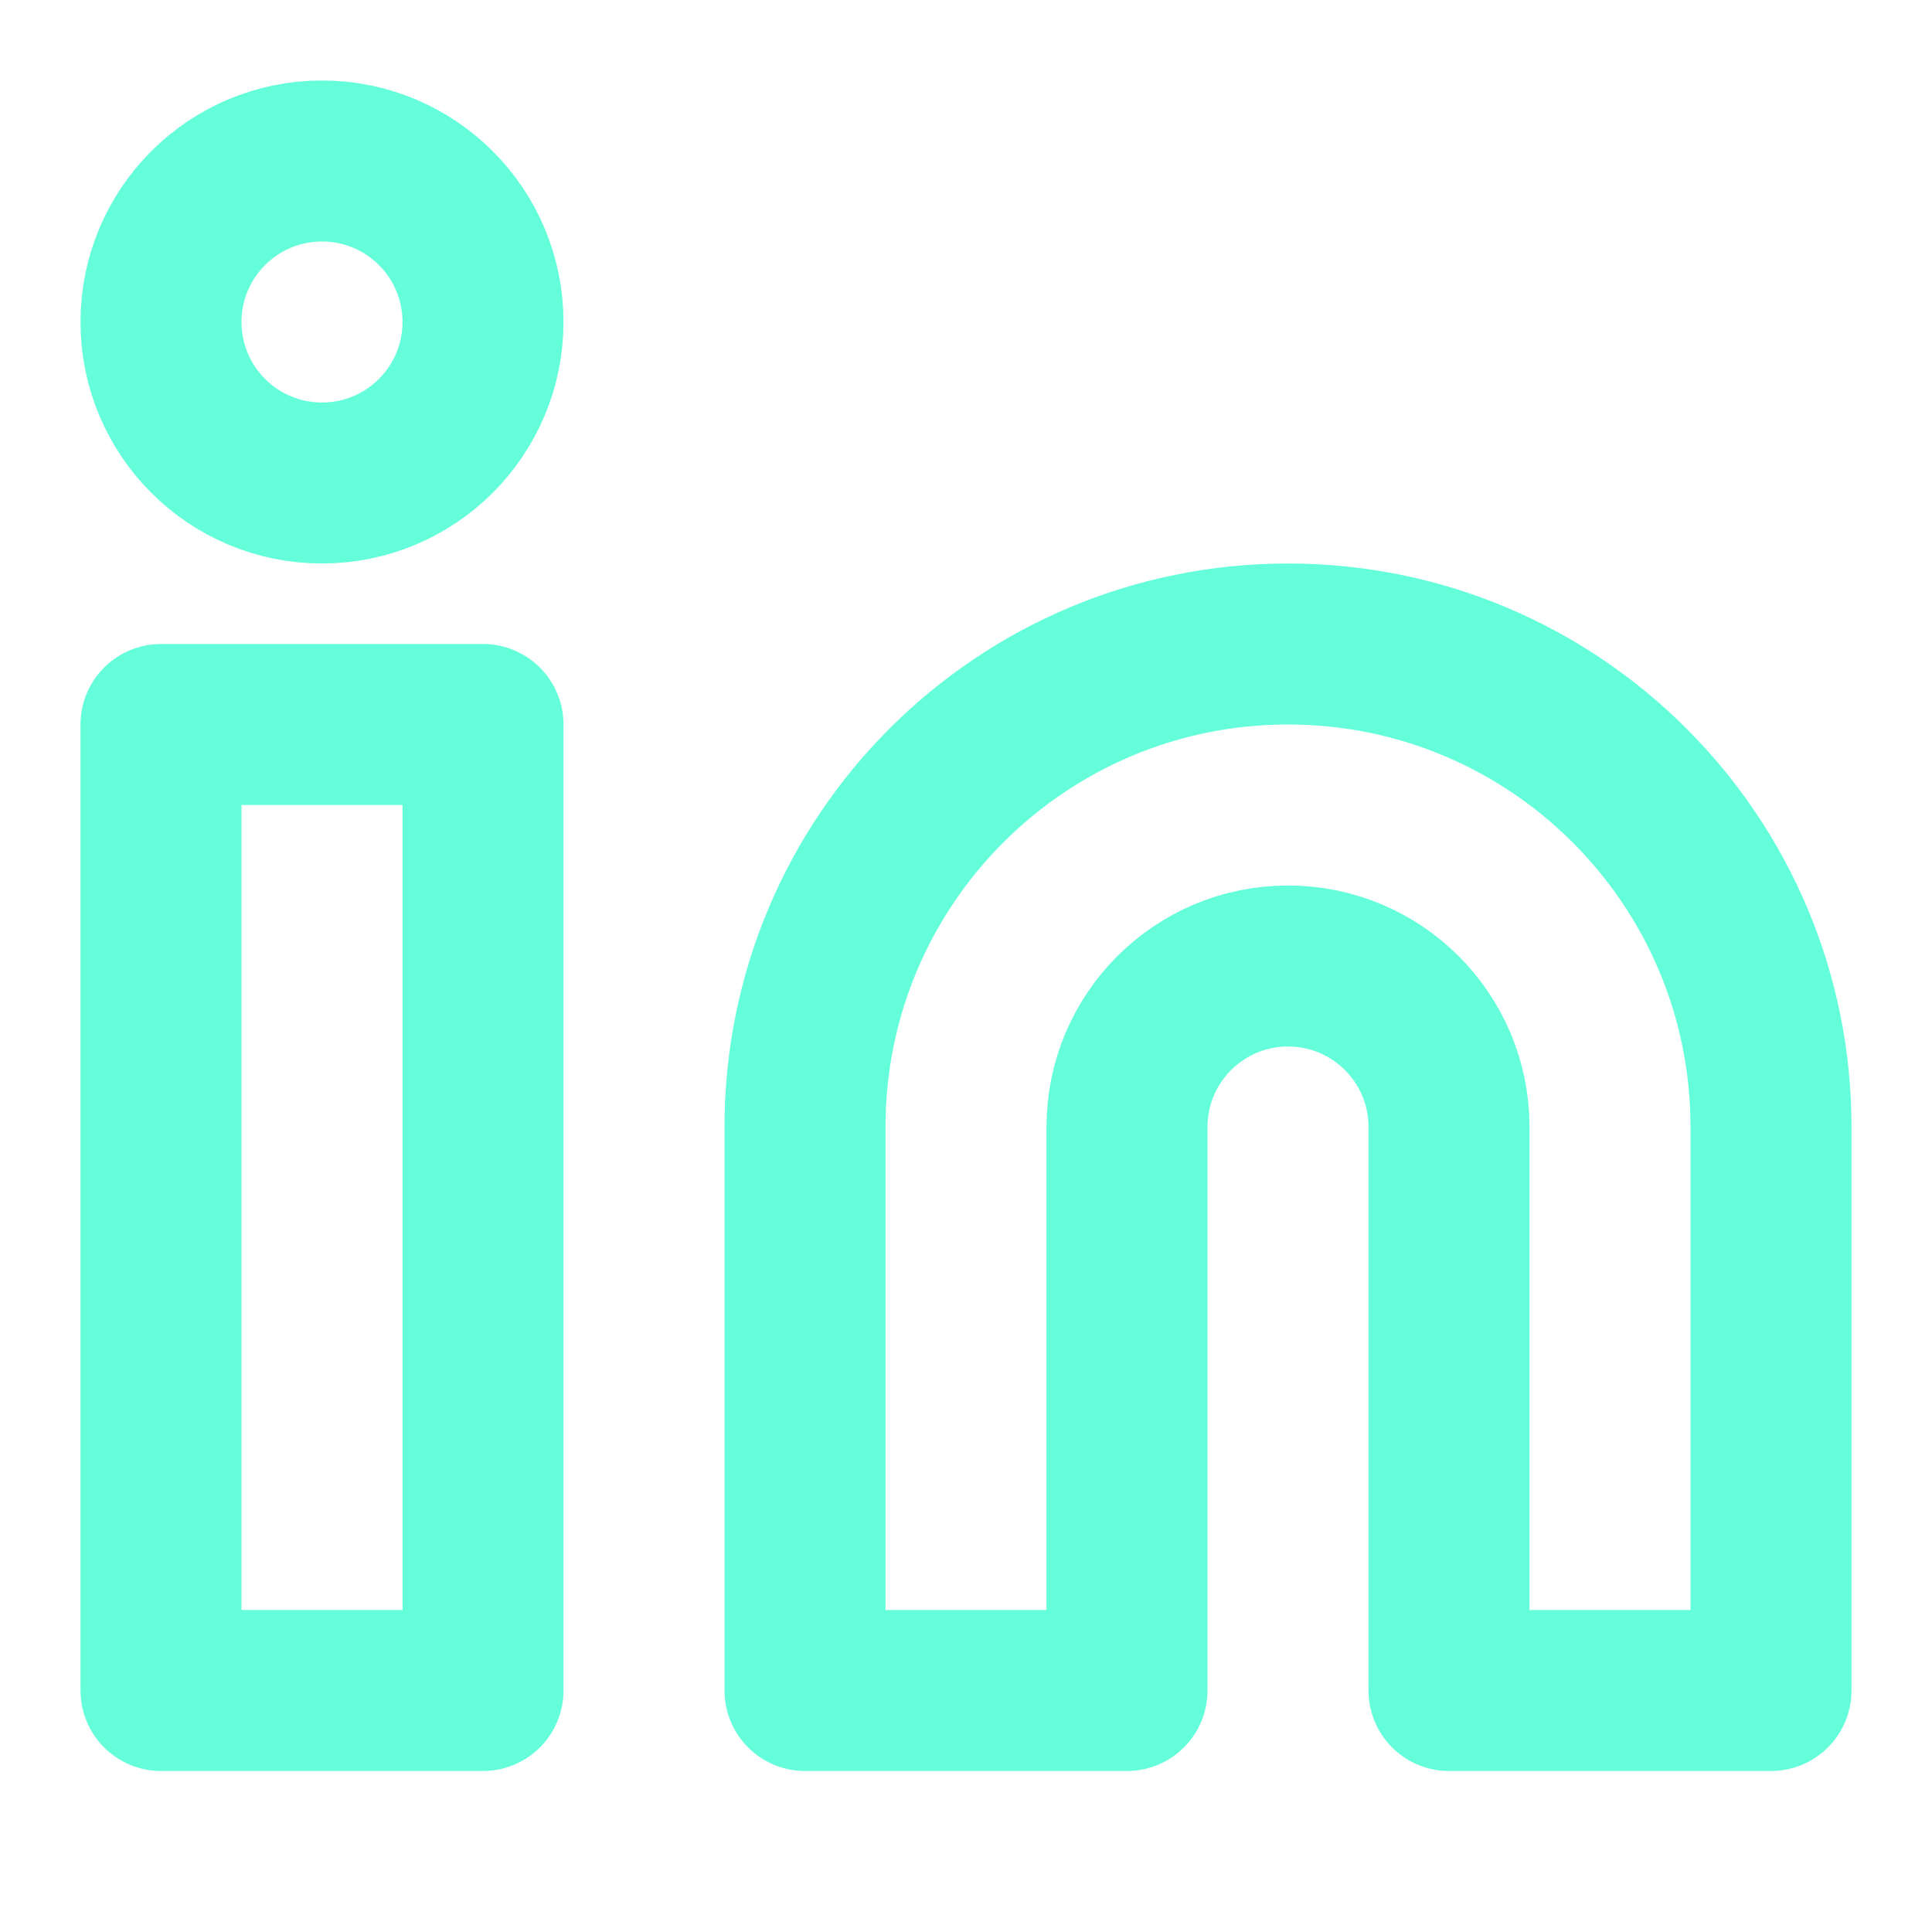
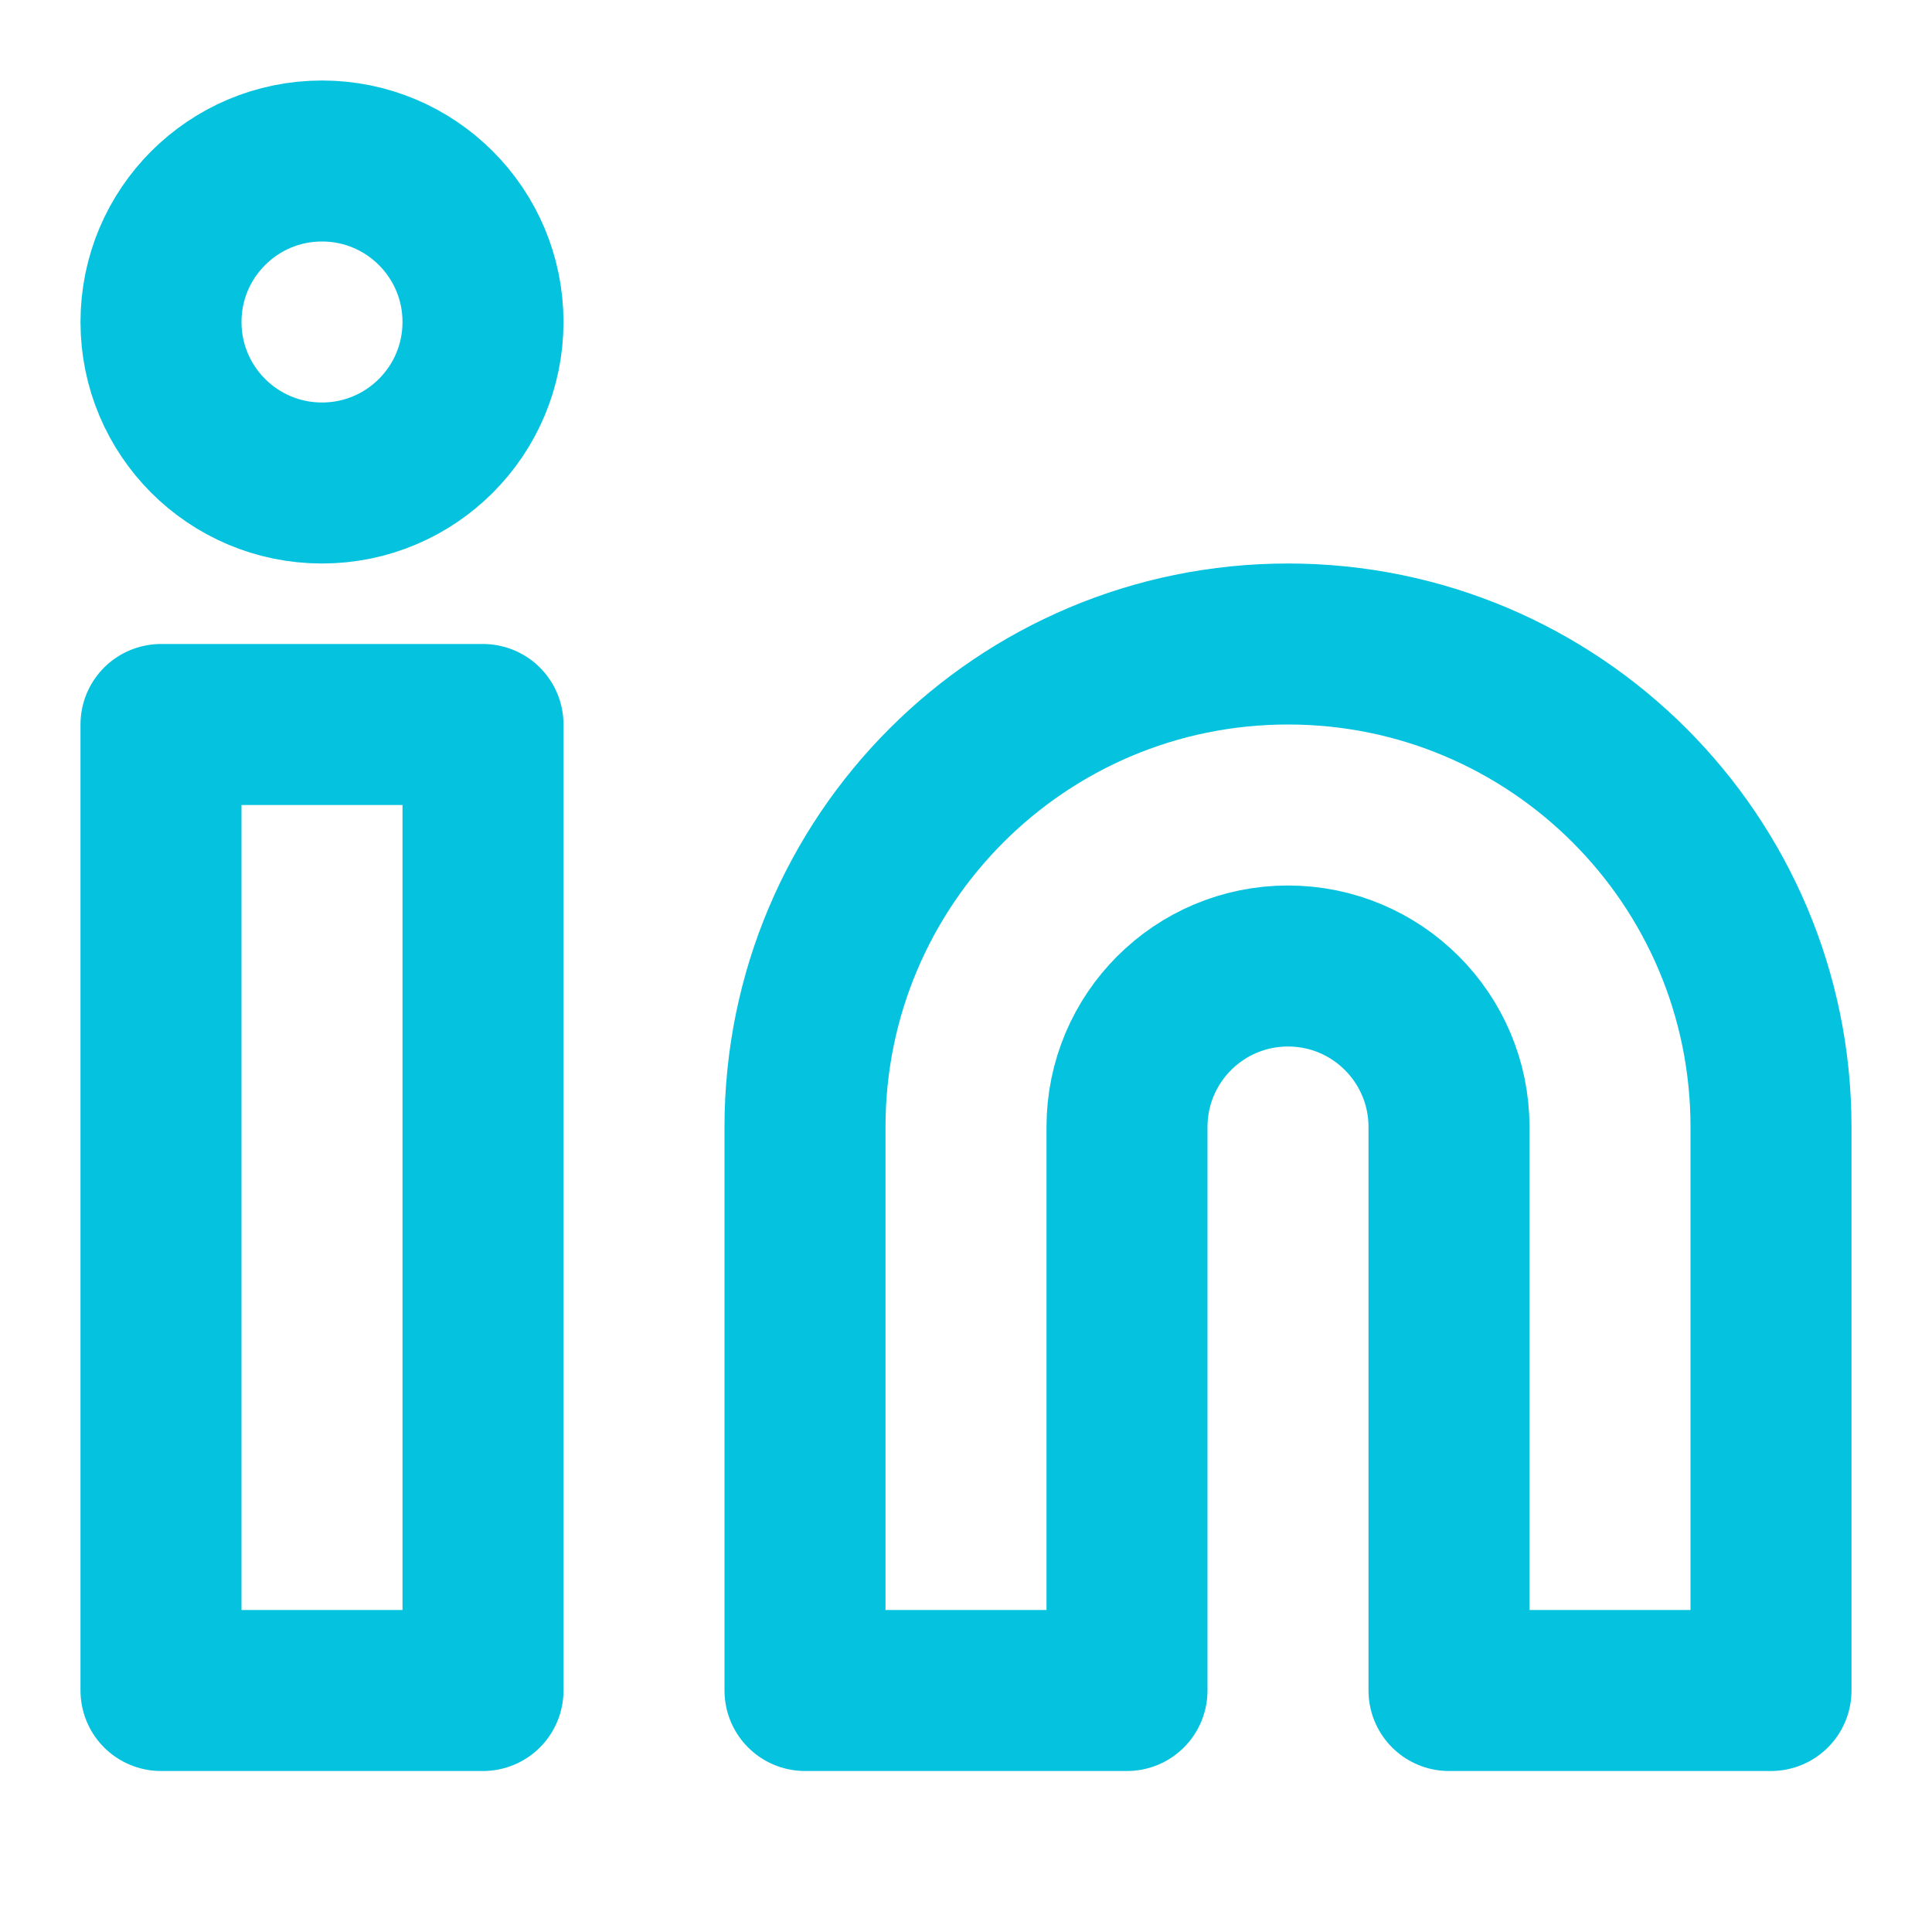
- <svg xmlns="http://www.w3.org/2000/svg" role="img" viewBox="0 0 24 24" fill="none" stroke="#64ffda" stroke-width="2" stroke-linecap="round" stroke-linejoin="round" class="feather feather-linkedin">
+ <svg xmlns="http://www.w3.org/2000/svg" role="img" viewBox="0 0 24 24" fill="none" stroke="#05C2DF" stroke-width="2" stroke-linecap="round" stroke-linejoin="round" class="feather feather-linkedin">
  <path d="M16 8a6 6 0 0 1 6 6v7h-4v-7a2 2 0 0 0-2-2 2 2 0 0 0-2 2v7h-4v-7a6 6 0 0 1 6-6z" />
  <rect x="2" y="9" width="4" height="12" />
  <circle cx="4" cy="4" r="2" />
</svg>
